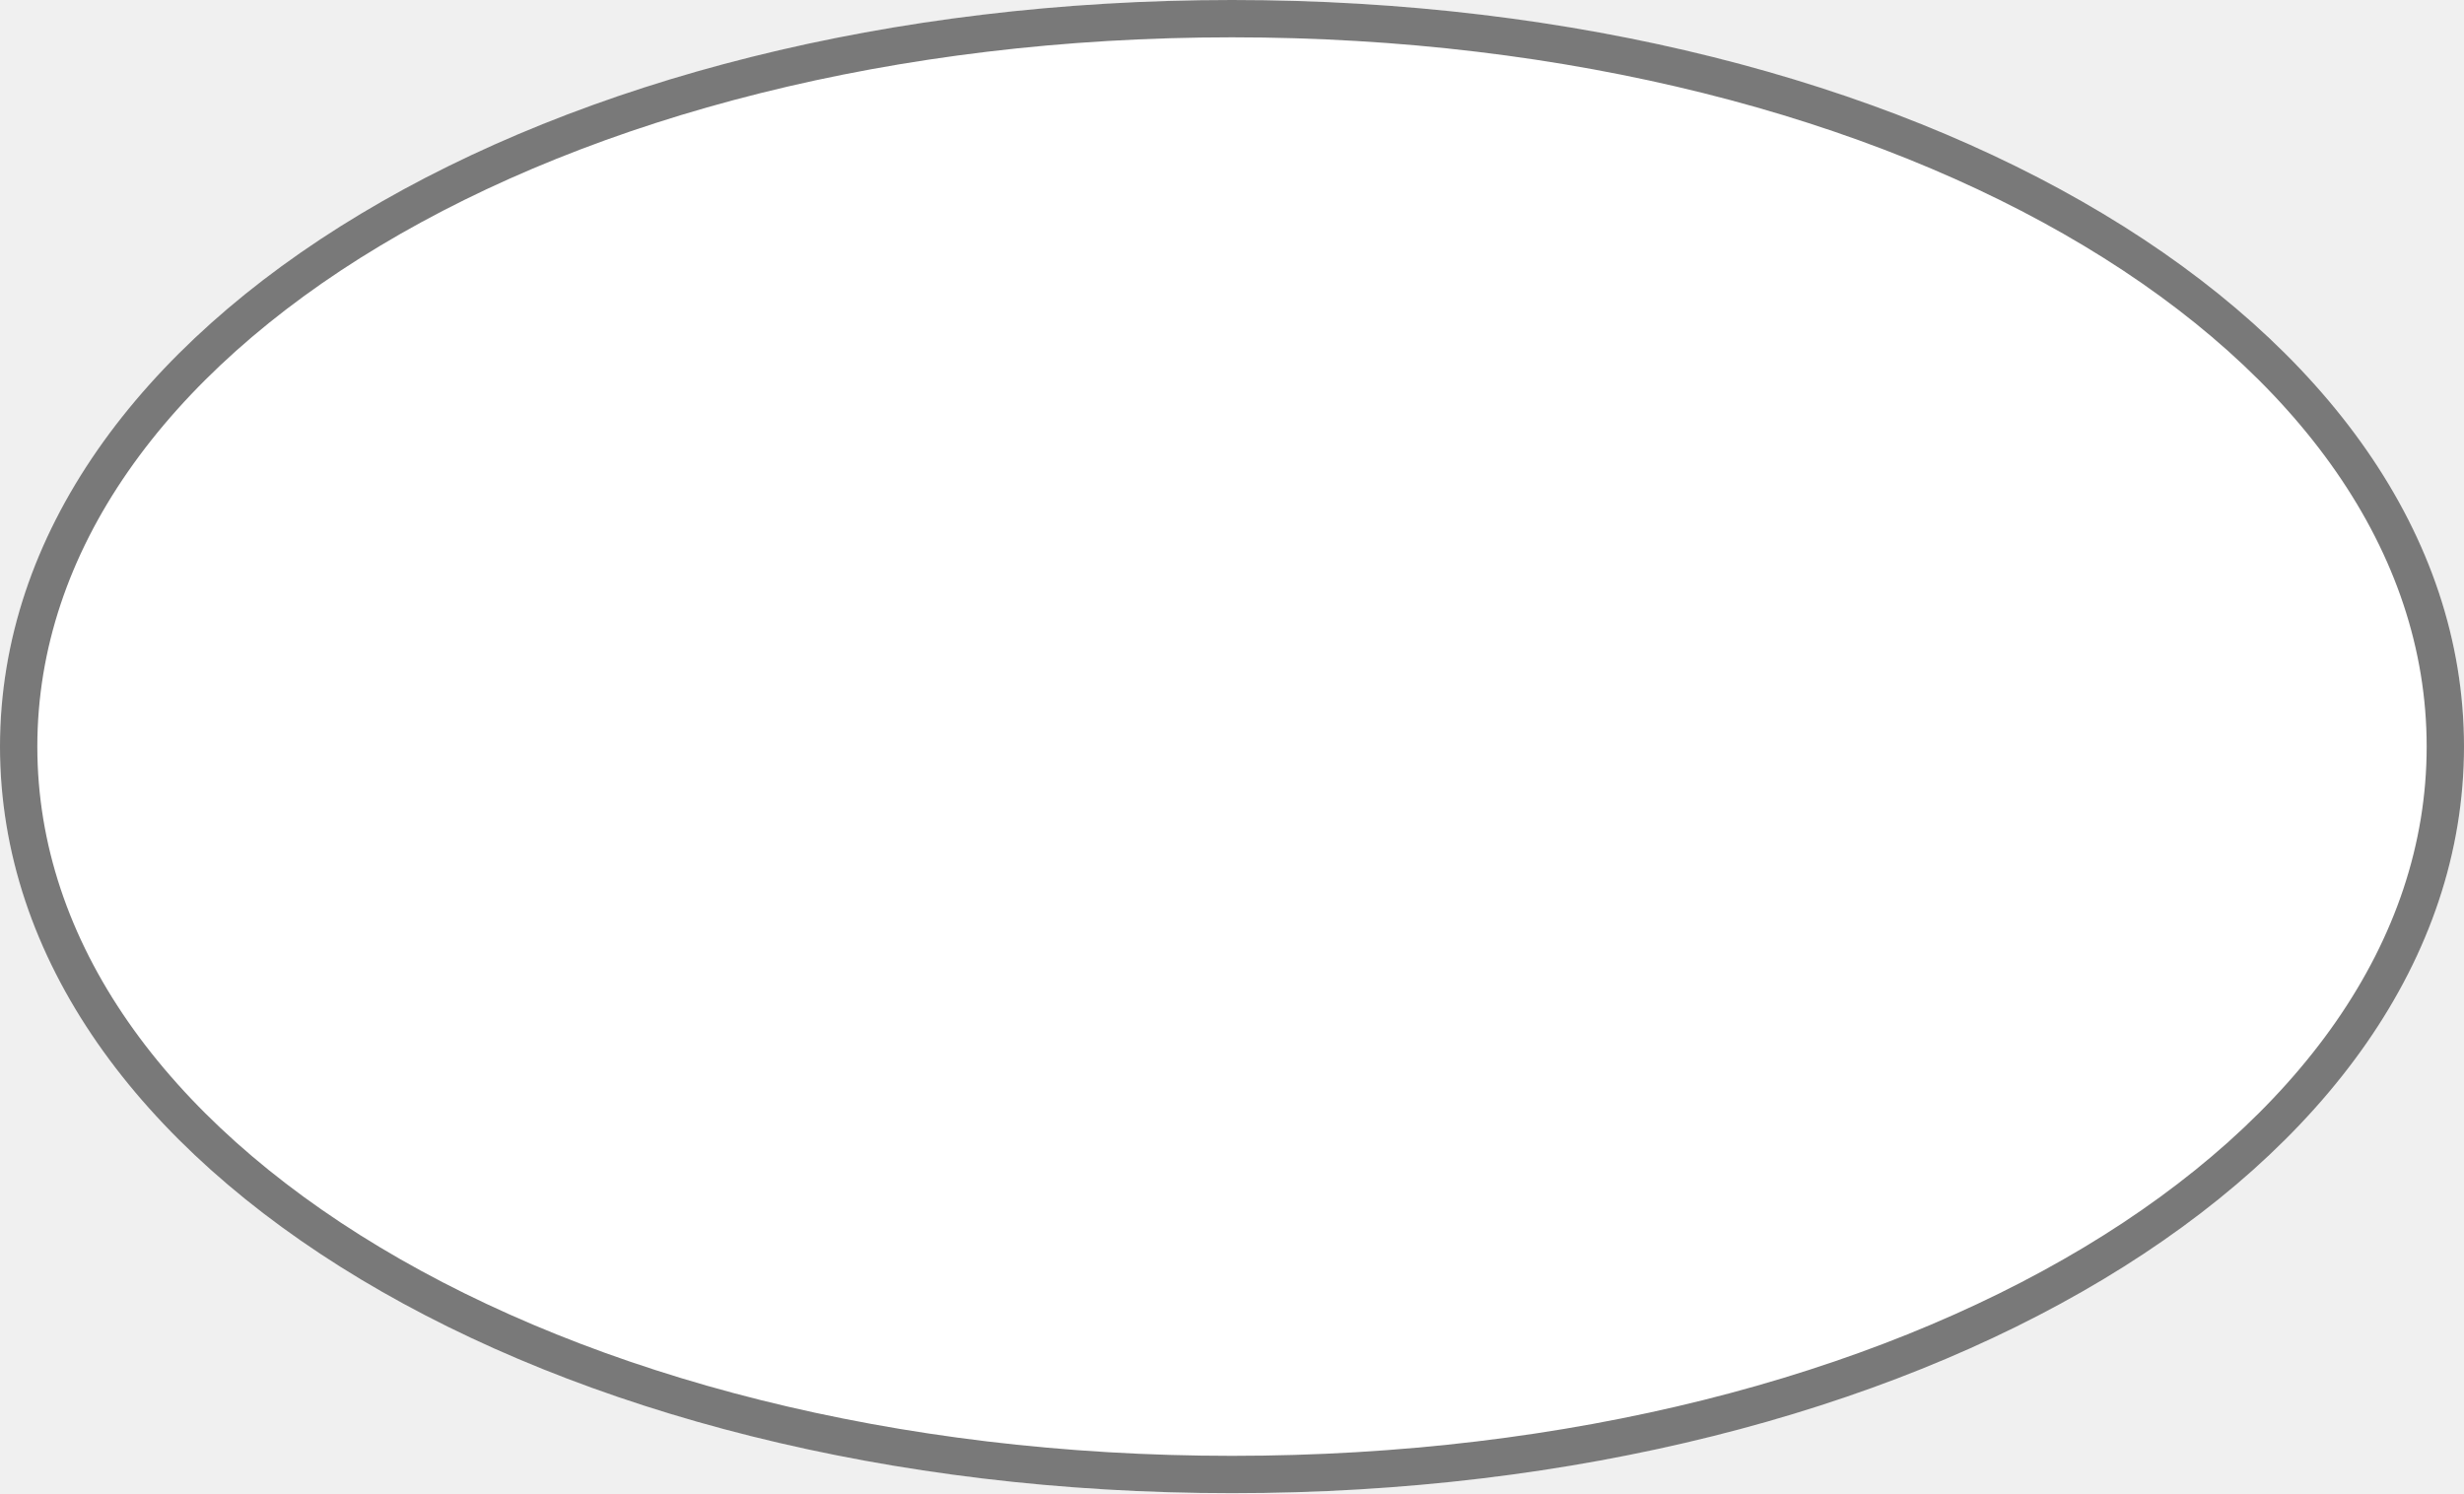
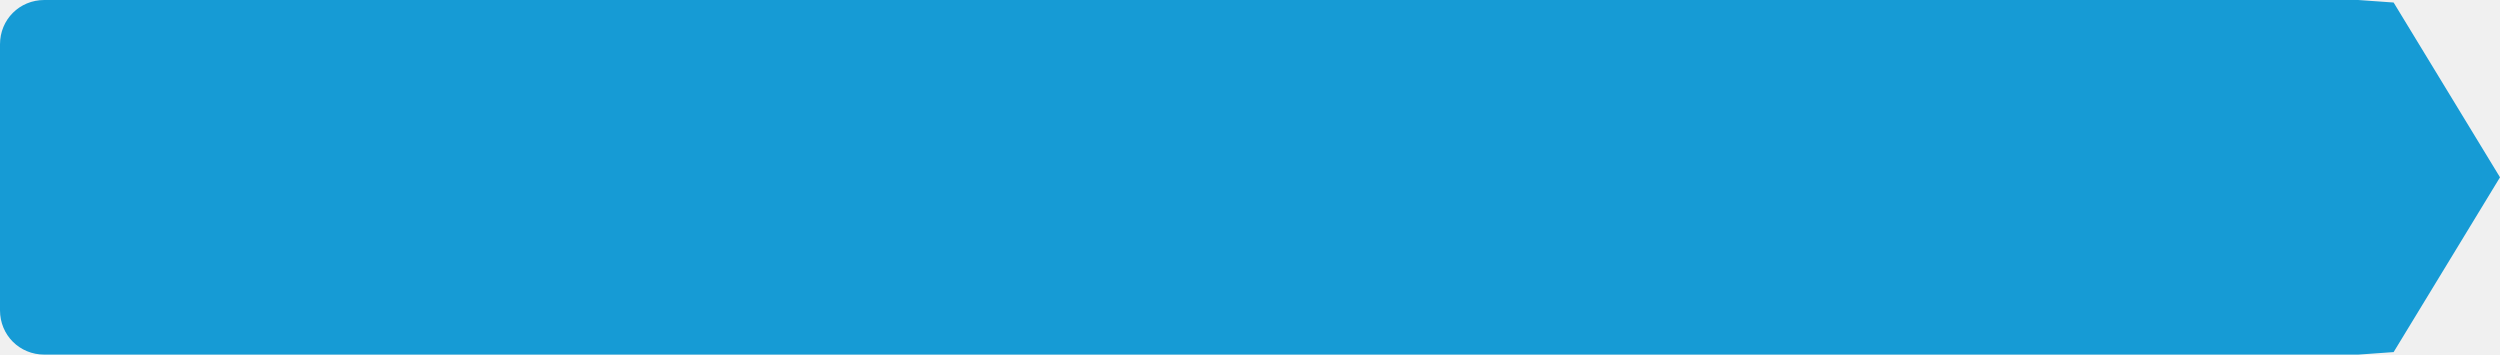
- <svg xmlns="http://www.w3.org/2000/svg" version="1.1" width="66px" height="40px">
-   <g transform="matrix(1 0 0 1 -506 -532 )">
-     <path d="M 539 532  C 557.48 532  572 540.8  572 552  C 572 563.2  557.48 572  539 572  C 520.52 572  506 563.2  506 552  C 506 540.8  520.52 532  539 532  Z " fill-rule="nonzero" fill="#ffffff" stroke="none" />
-     <path d="M 539 532.5  C 557.2 532.5  571.5 541.08  571.5 552  C 571.5 562.92  557.2 571.5  539 571.5  C 520.8 571.5  506.5 562.92  506.5 552  C 506.5 541.08  520.8 532.5  539 532.5  Z " stroke-width="1" stroke="#797979" fill="none" />
+ <svg xmlns="http://www.w3.org/2000/svg" version="1.1" width="282px" height="40px">
+   <g transform="matrix(1 0 0 1 -253 -59 )">
+     <path d="M 519 59  C 519 59  523 59.284  523 59.284  C 523 59.284  535 79  535 79  C 535 79  523 98.716  523 98.716  C 523 98.716  519 99  519 99  C 519 99  258 99  258 99  C 255.2 99  253 96.8  253 94  C 253 94  253 64  253 64  C 253 61.2  255.2 59  258 59  C 258 59  519 59  519 59  Z " fill-rule="nonzero" fill="#169bd5" stroke="none" />
  </g>
</svg>
